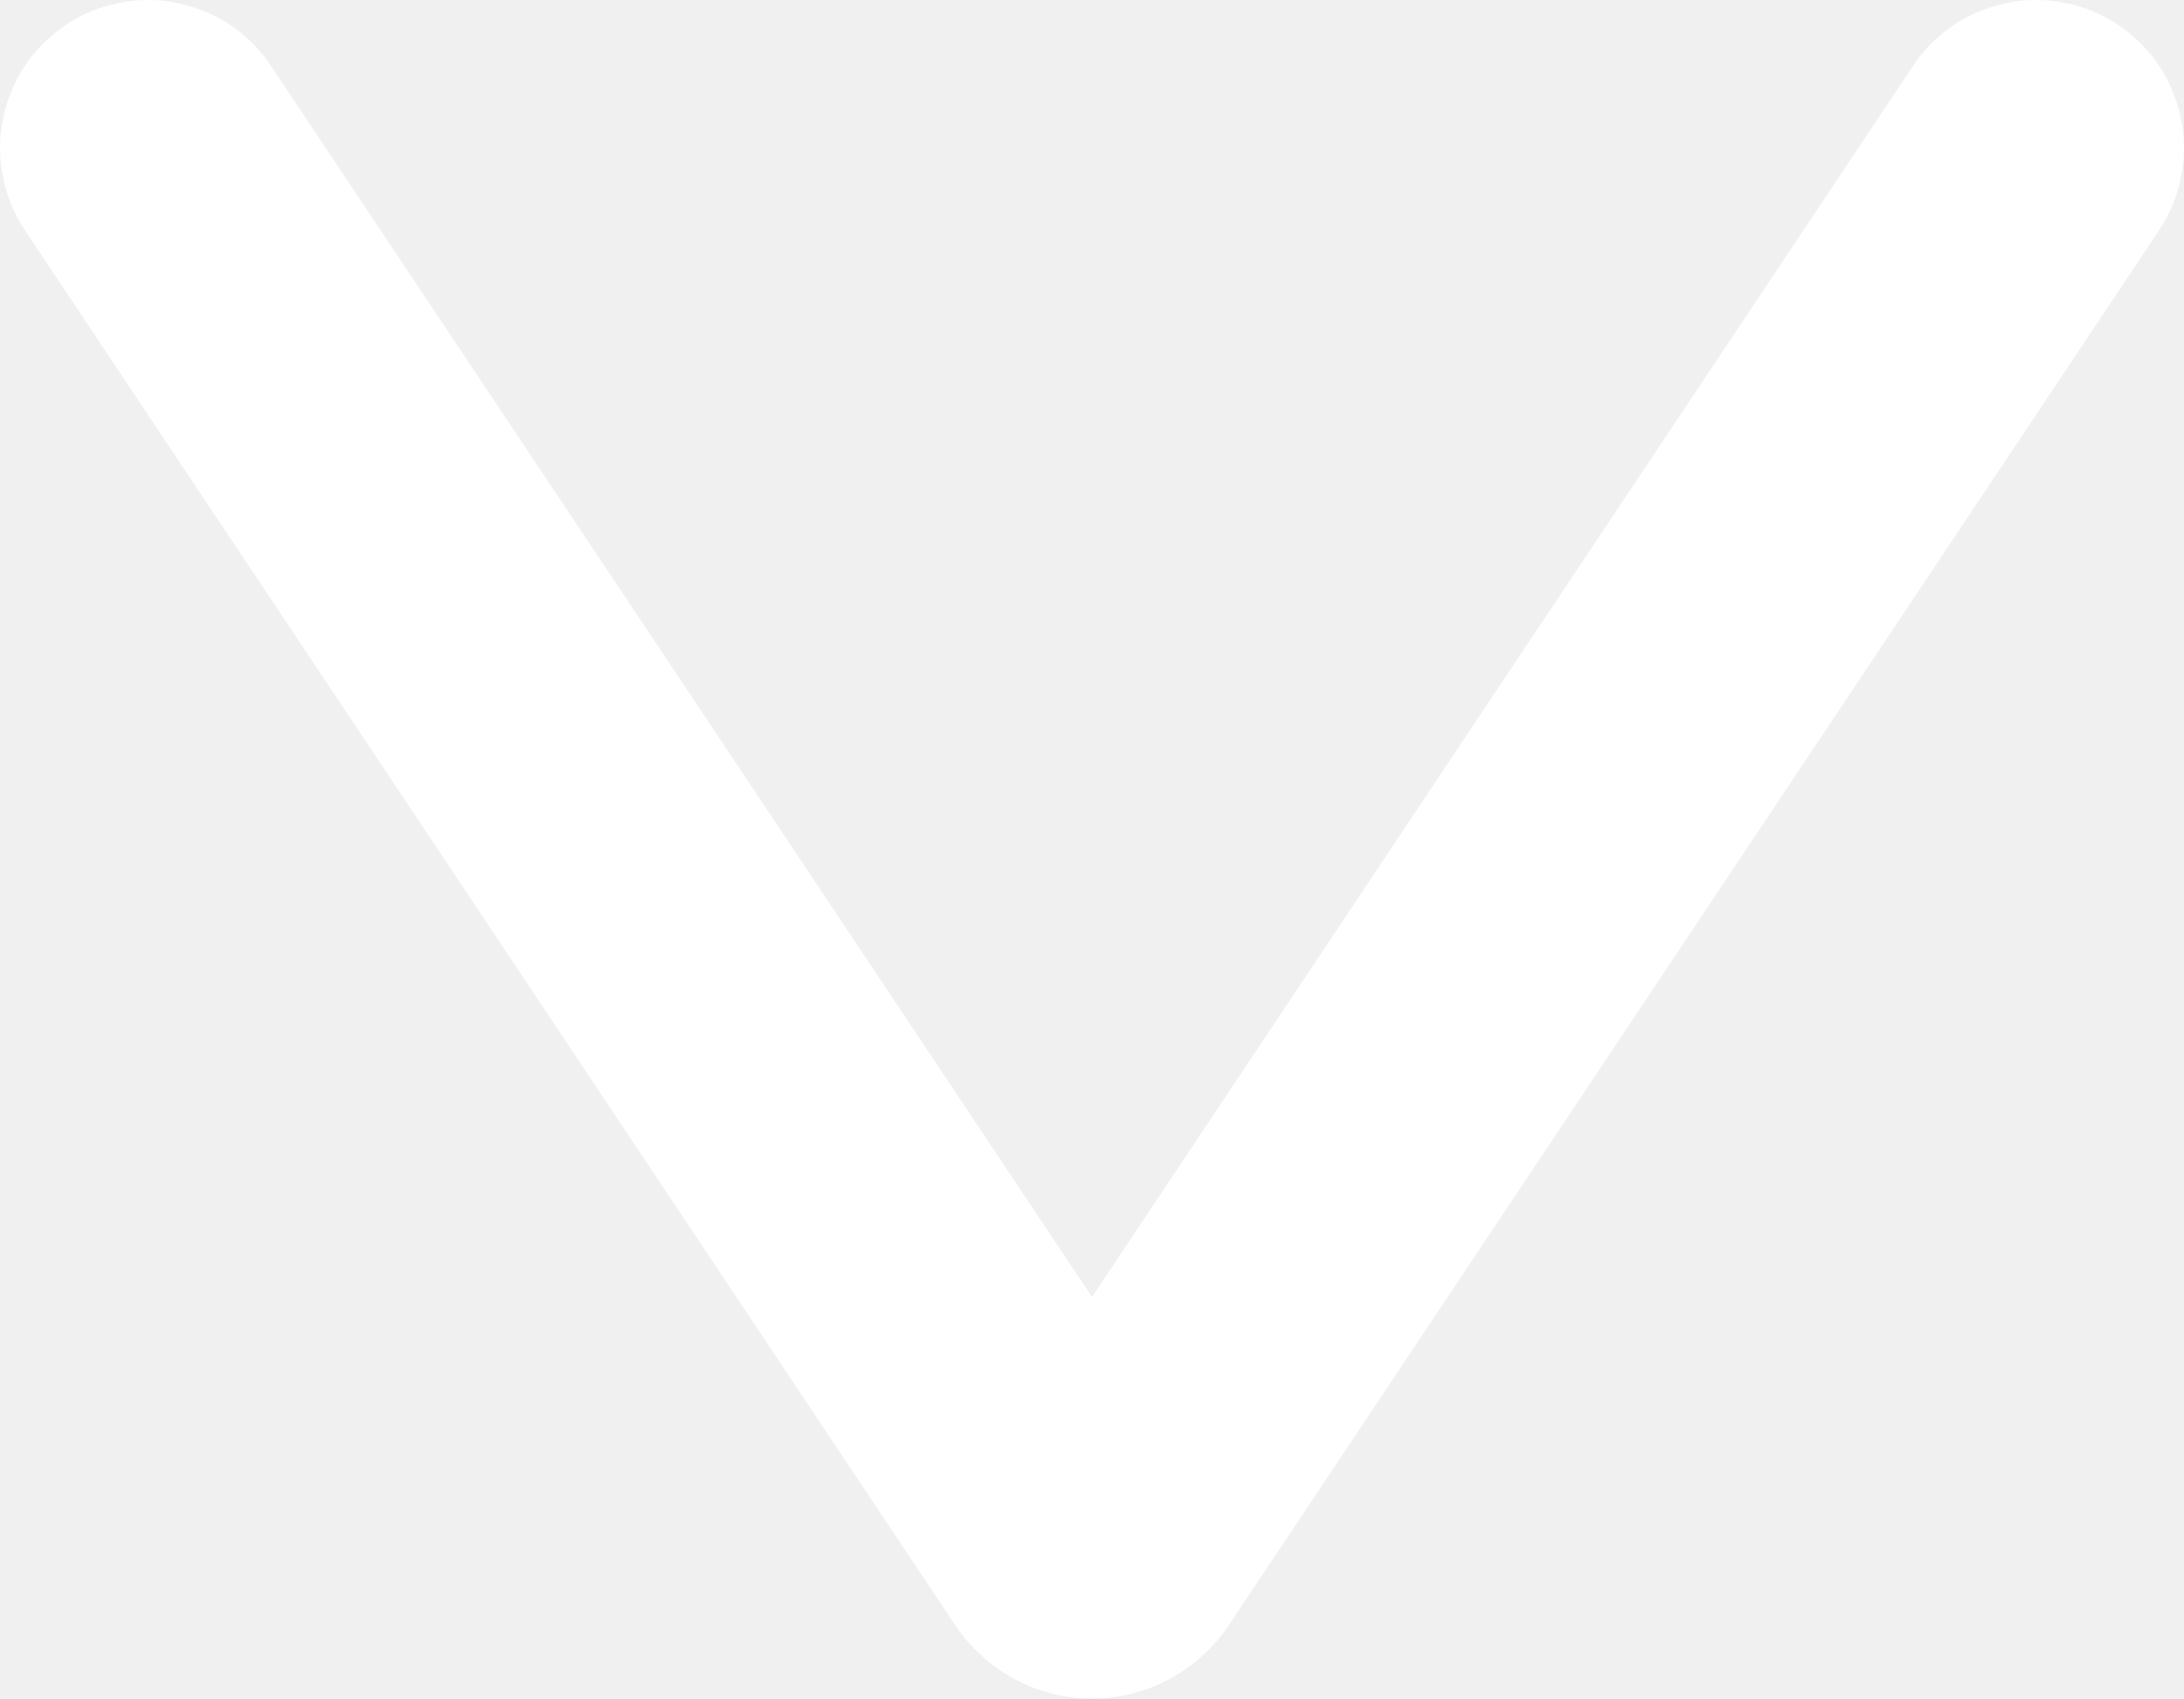
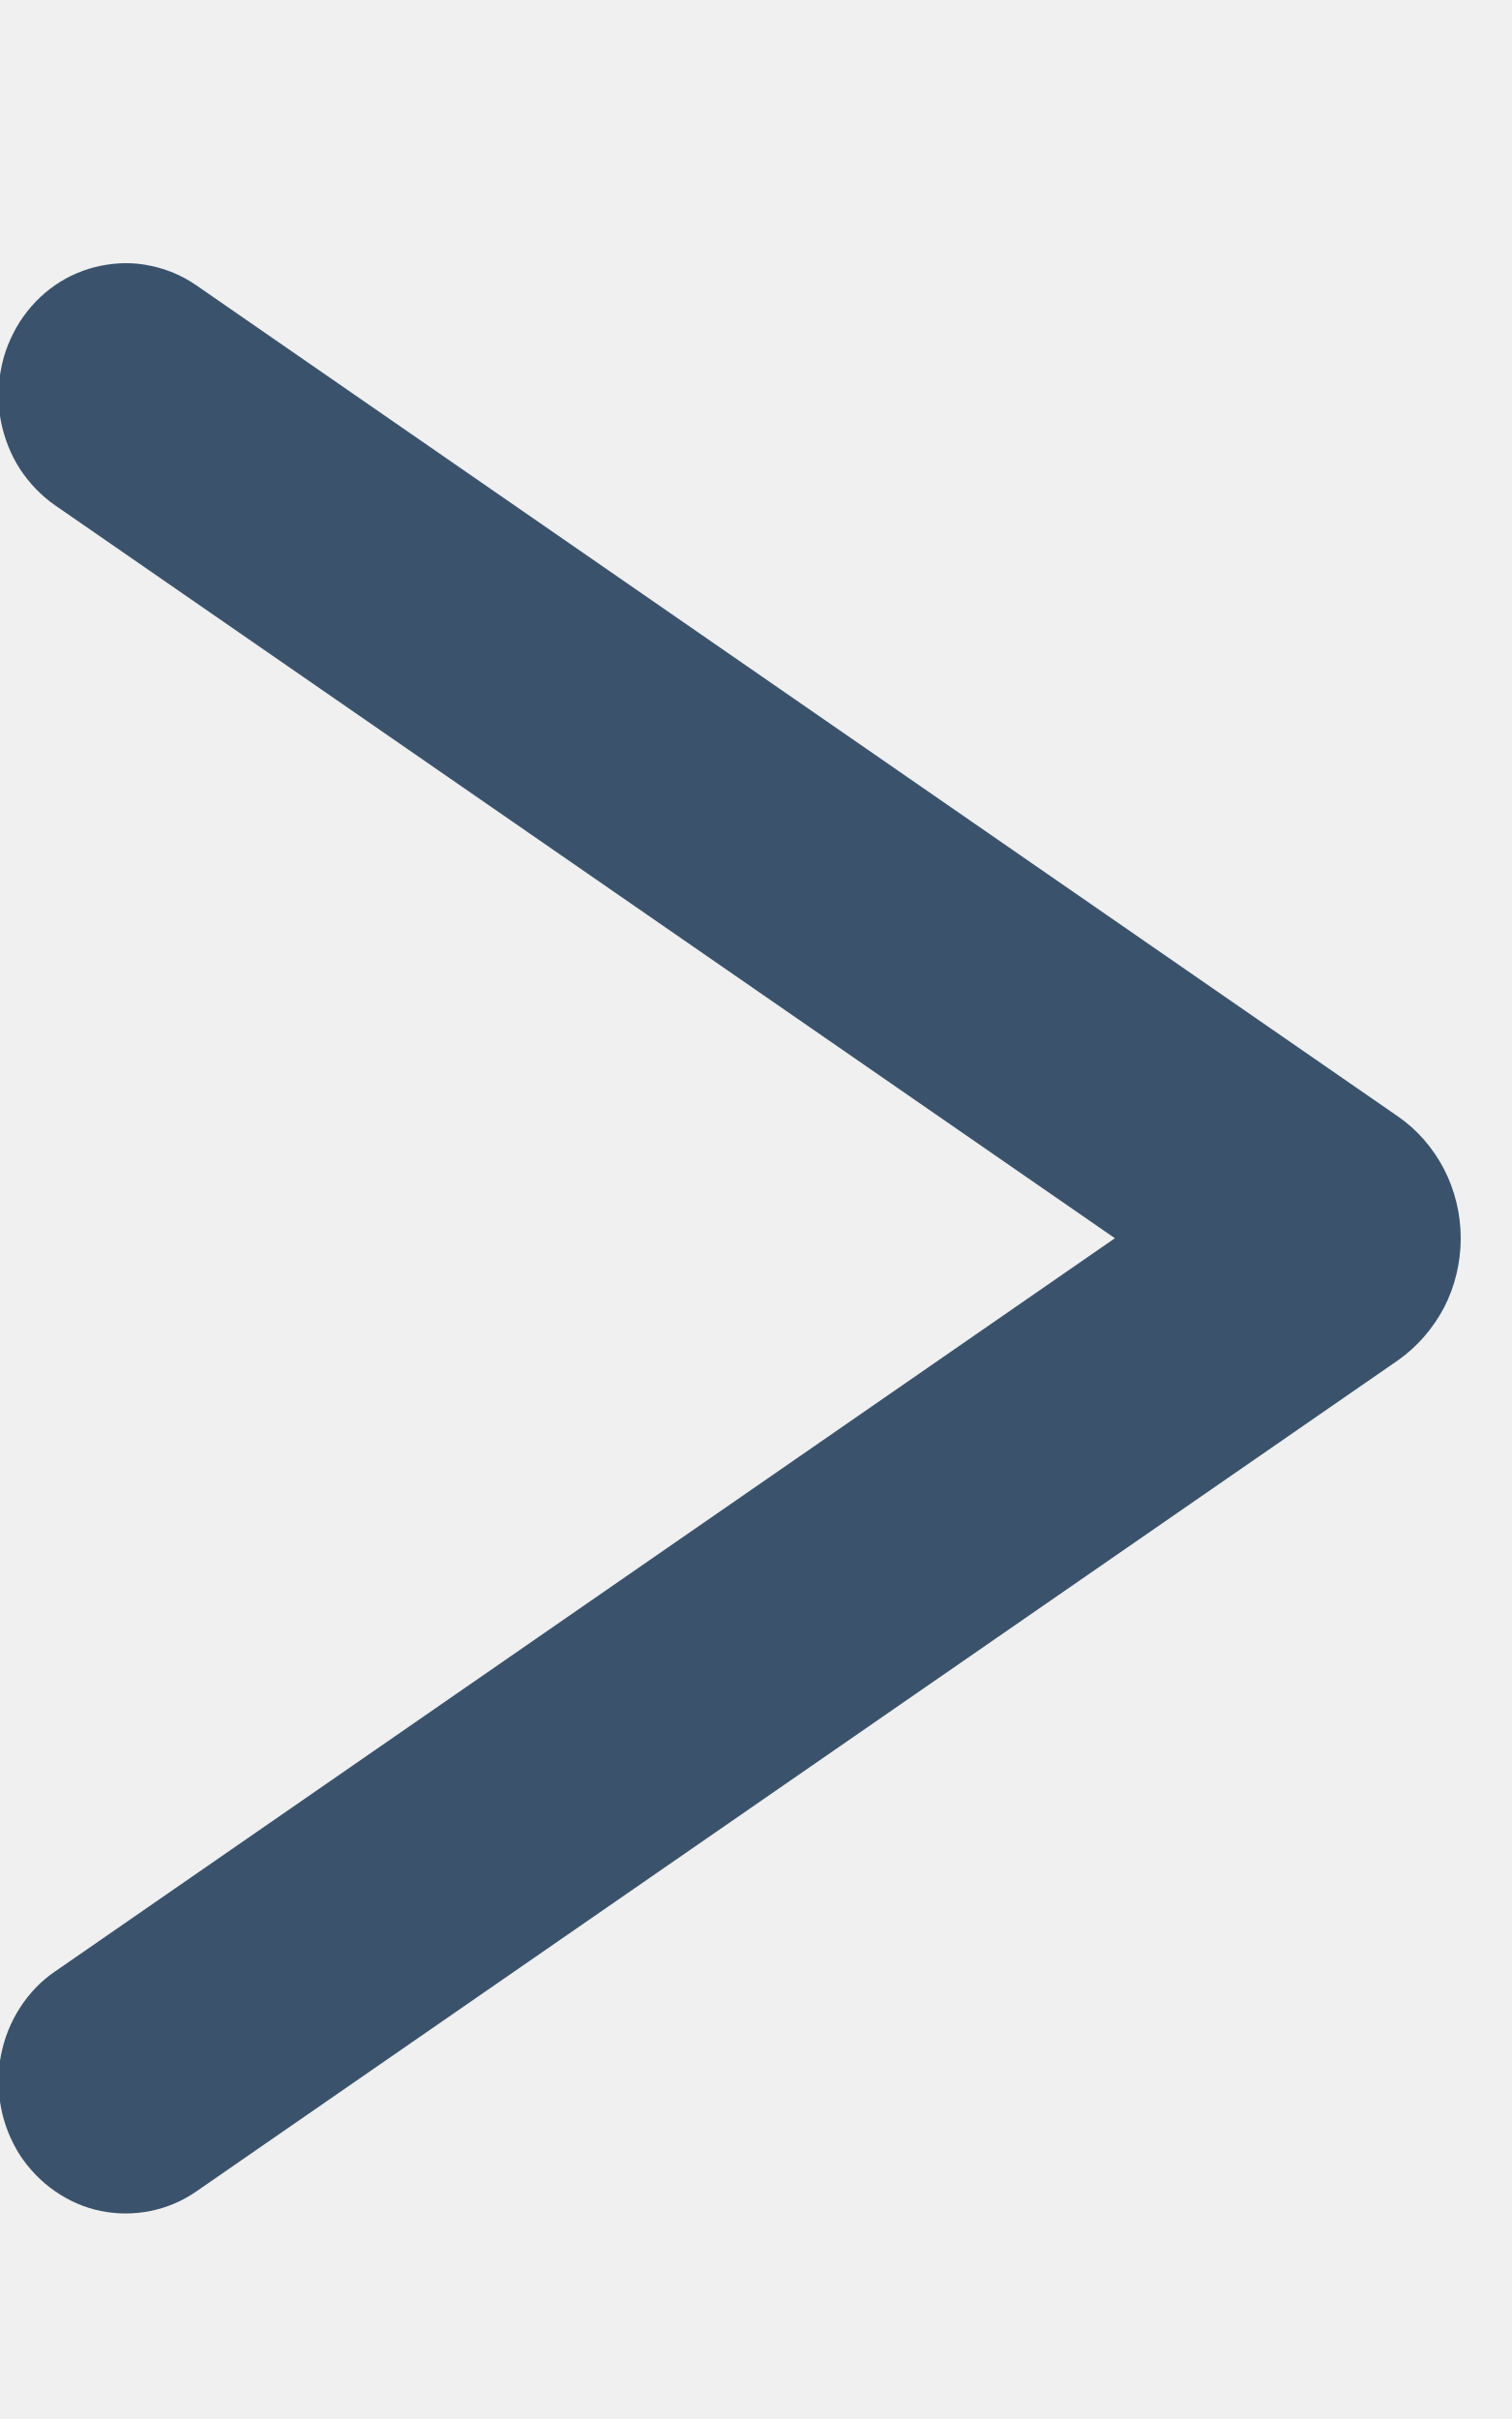
- <svg xmlns="http://www.w3.org/2000/svg" width="9" height="7" viewBox="0 0 9 7" fill="none">
-   <path fill-rule="evenodd" clip-rule="evenodd" d="M7.883 0.272L4.5 5.345L1.117 0.272C1.073 0.205 1.016 0.148 0.949 0.103C0.883 0.059 0.808 0.028 0.729 0.012C0.651 -0.004 0.57 -0.004 0.491 0.012C0.413 0.027 0.338 0.058 0.272 0.102C0.205 0.147 0.148 0.204 0.103 0.27C0.059 0.337 0.028 0.412 0.012 0.49C-0.004 0.569 -0.004 0.649 0.012 0.728C0.027 0.807 0.058 0.881 0.102 0.948L3.937 6.699C3.999 6.791 4.083 6.867 4.181 6.92C4.279 6.973 4.389 7 4.5 7C4.611 7 4.721 6.973 4.819 6.92C4.917 6.867 5.001 6.791 5.063 6.699L8.898 0.948C8.942 0.881 8.973 0.807 8.988 0.728C9.004 0.649 9.004 0.569 8.988 0.49C8.972 0.412 8.941 0.337 8.897 0.27C8.852 0.204 8.795 0.147 8.728 0.102C8.662 0.058 8.587 0.027 8.509 0.012C8.43 -0.004 8.349 -0.004 8.271 0.012C8.192 0.028 8.117 0.059 8.051 0.103C7.984 0.148 7.927 0.205 7.883 0.272Z" fill="white" />
+ <svg xmlns="http://www.w3.org/2000/svg" width="5" height="8" viewBox="0 0 5 8" fill="none">
+   <path fill-rule="evenodd" clip-rule="evenodd" d="M0.182 1.671L3.688 4.095L0.182 6.52C0.136 6.551 0.097 6.592 0.066 6.64C0.035 6.688 0.014 6.741 0.003 6.798C-0.008 6.854 -0.008 6.912 0.003 6.968C0.013 7.024 0.035 7.078 0.065 7.126C0.096 7.173 0.135 7.214 0.181 7.246C0.227 7.278 0.279 7.301 0.333 7.312C0.388 7.323 0.443 7.323 0.498 7.312C0.552 7.301 0.604 7.279 0.65 7.247L4.624 4.499C4.688 4.454 4.74 4.394 4.777 4.324C4.813 4.254 4.832 4.175 4.832 4.095C4.832 4.016 4.813 3.937 4.777 3.867C4.74 3.796 4.688 3.736 4.624 3.692L0.65 0.944C0.604 0.912 0.552 0.89 0.498 0.879C0.443 0.867 0.388 0.868 0.333 0.879C0.279 0.89 0.227 0.912 0.181 0.944C0.135 0.976 0.096 1.017 0.065 1.065C0.035 1.113 0.013 1.166 0.003 1.223C-0.008 1.279 -0.008 1.337 0.003 1.393C0.014 1.449 0.035 1.503 0.066 1.551C0.097 1.598 0.136 1.639 0.182 1.671Z" fill="#3A526C" />
</svg>
